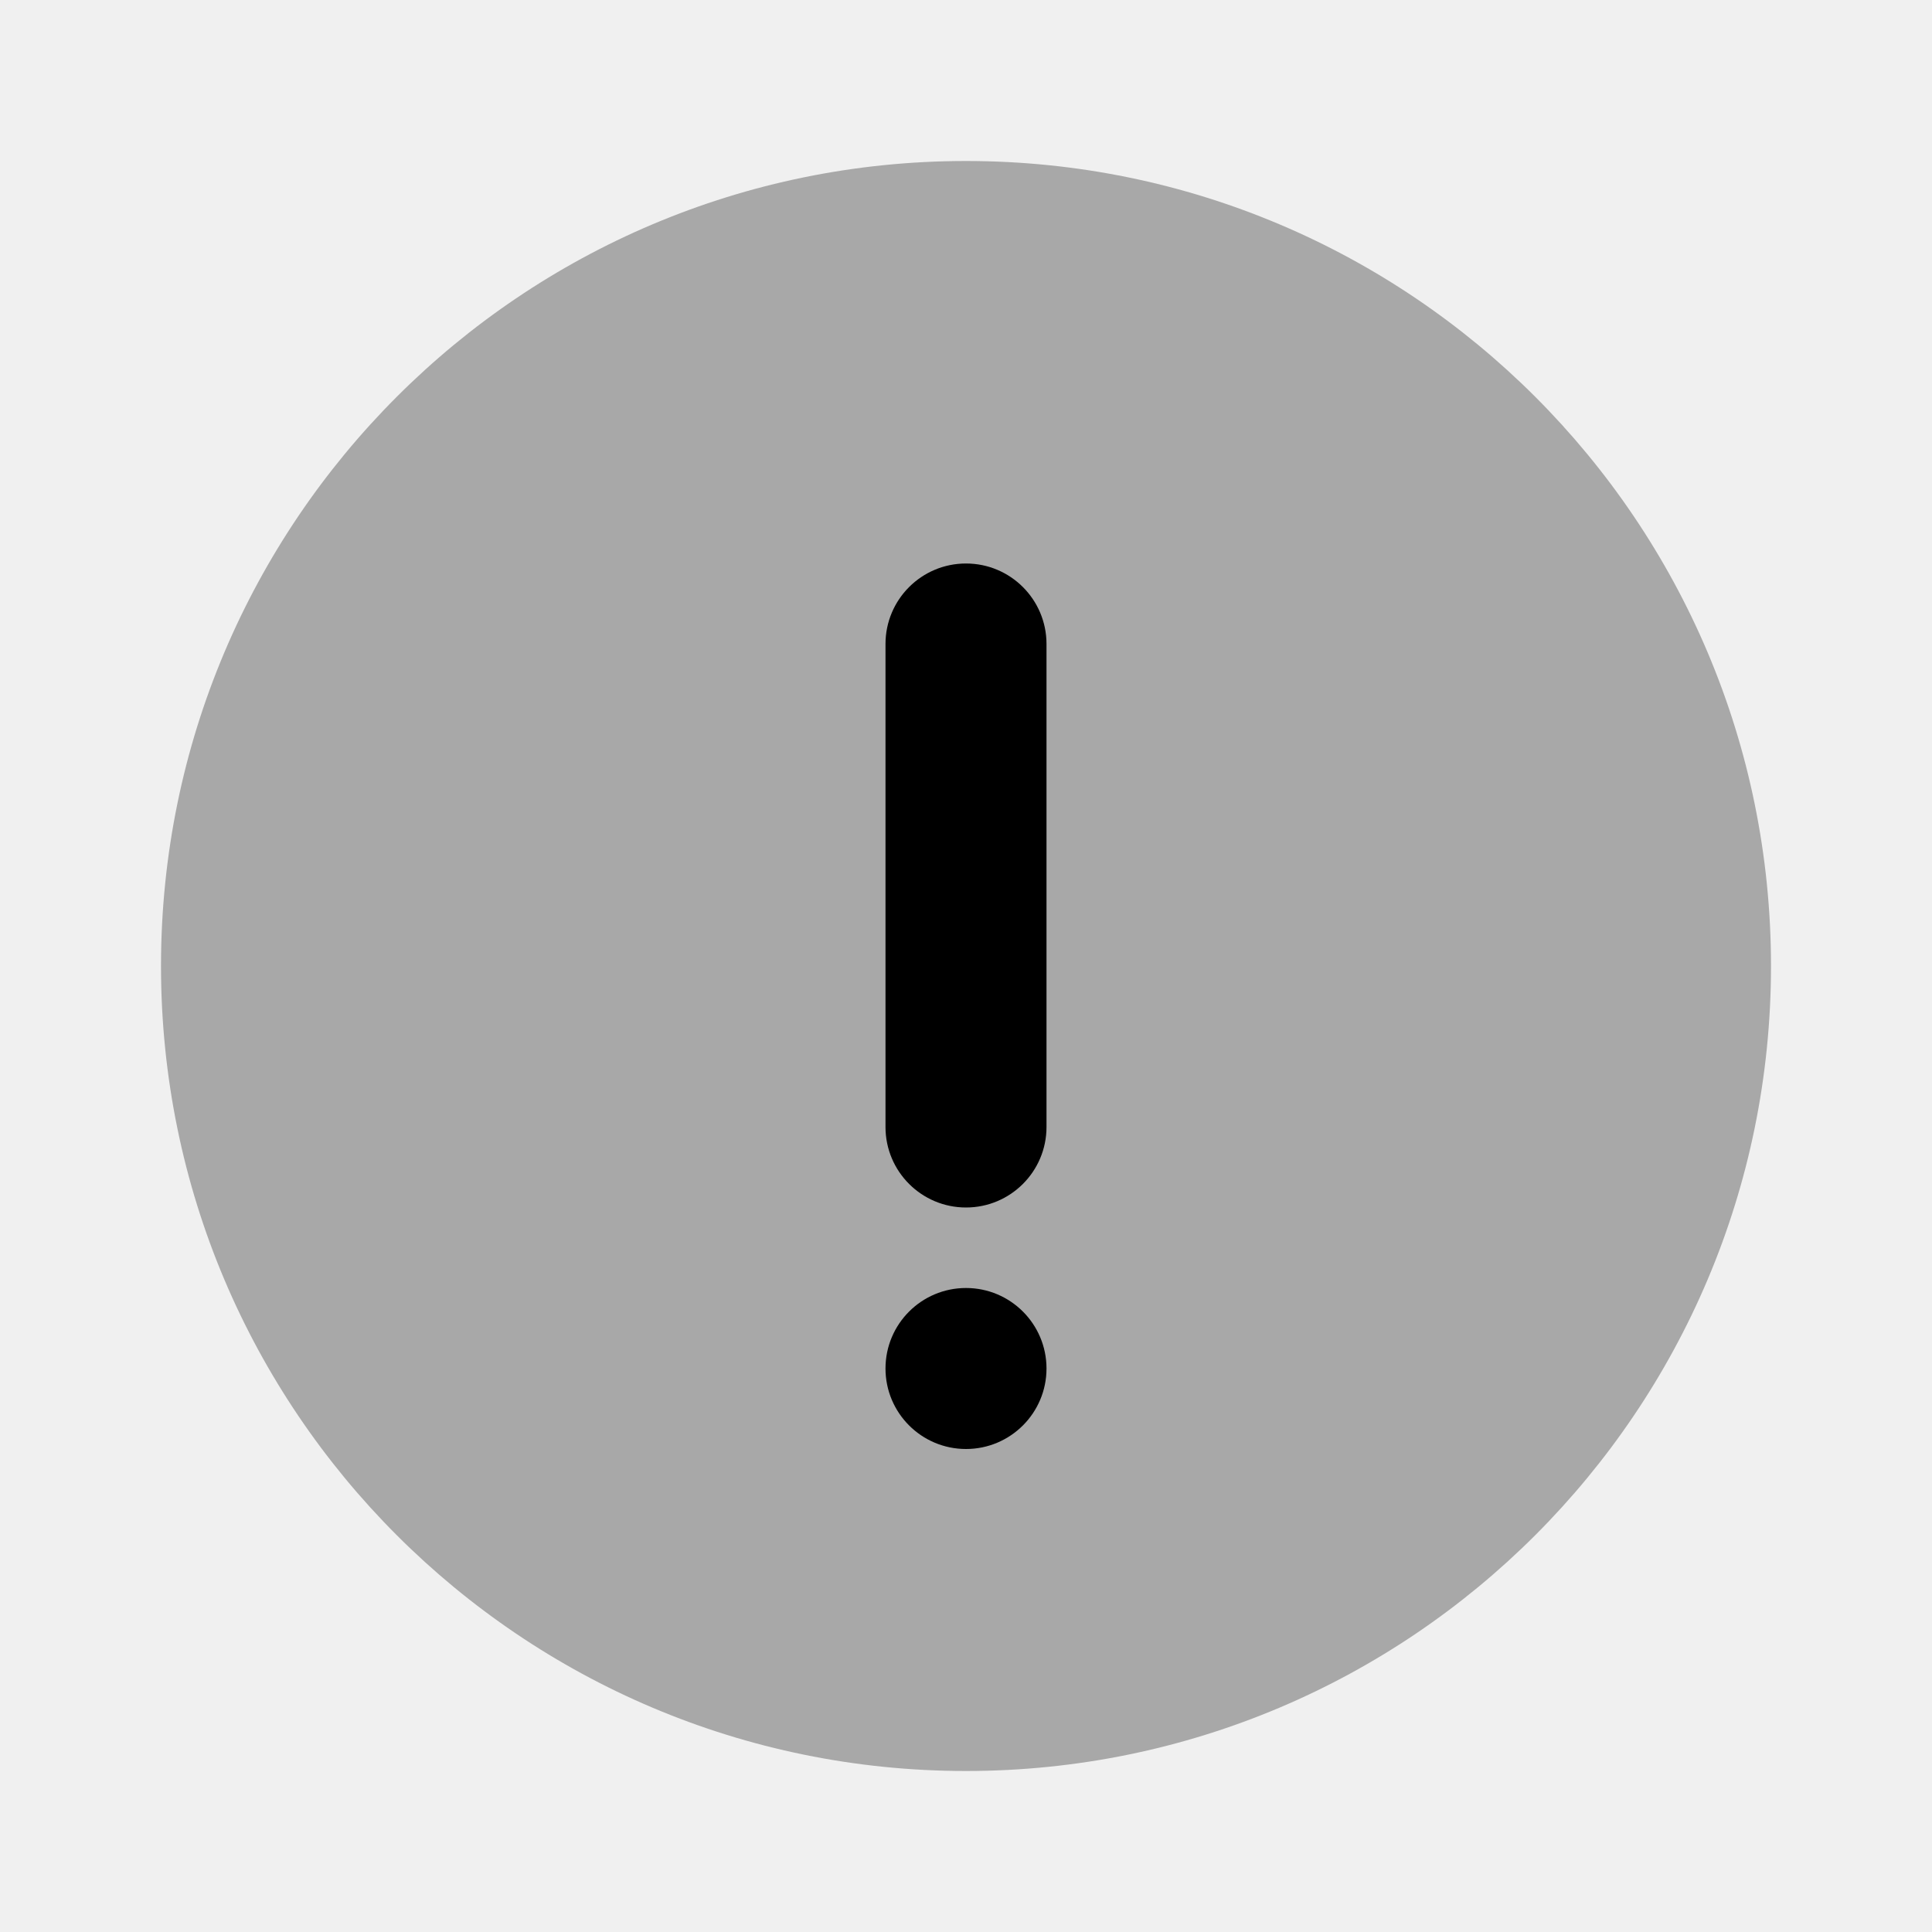
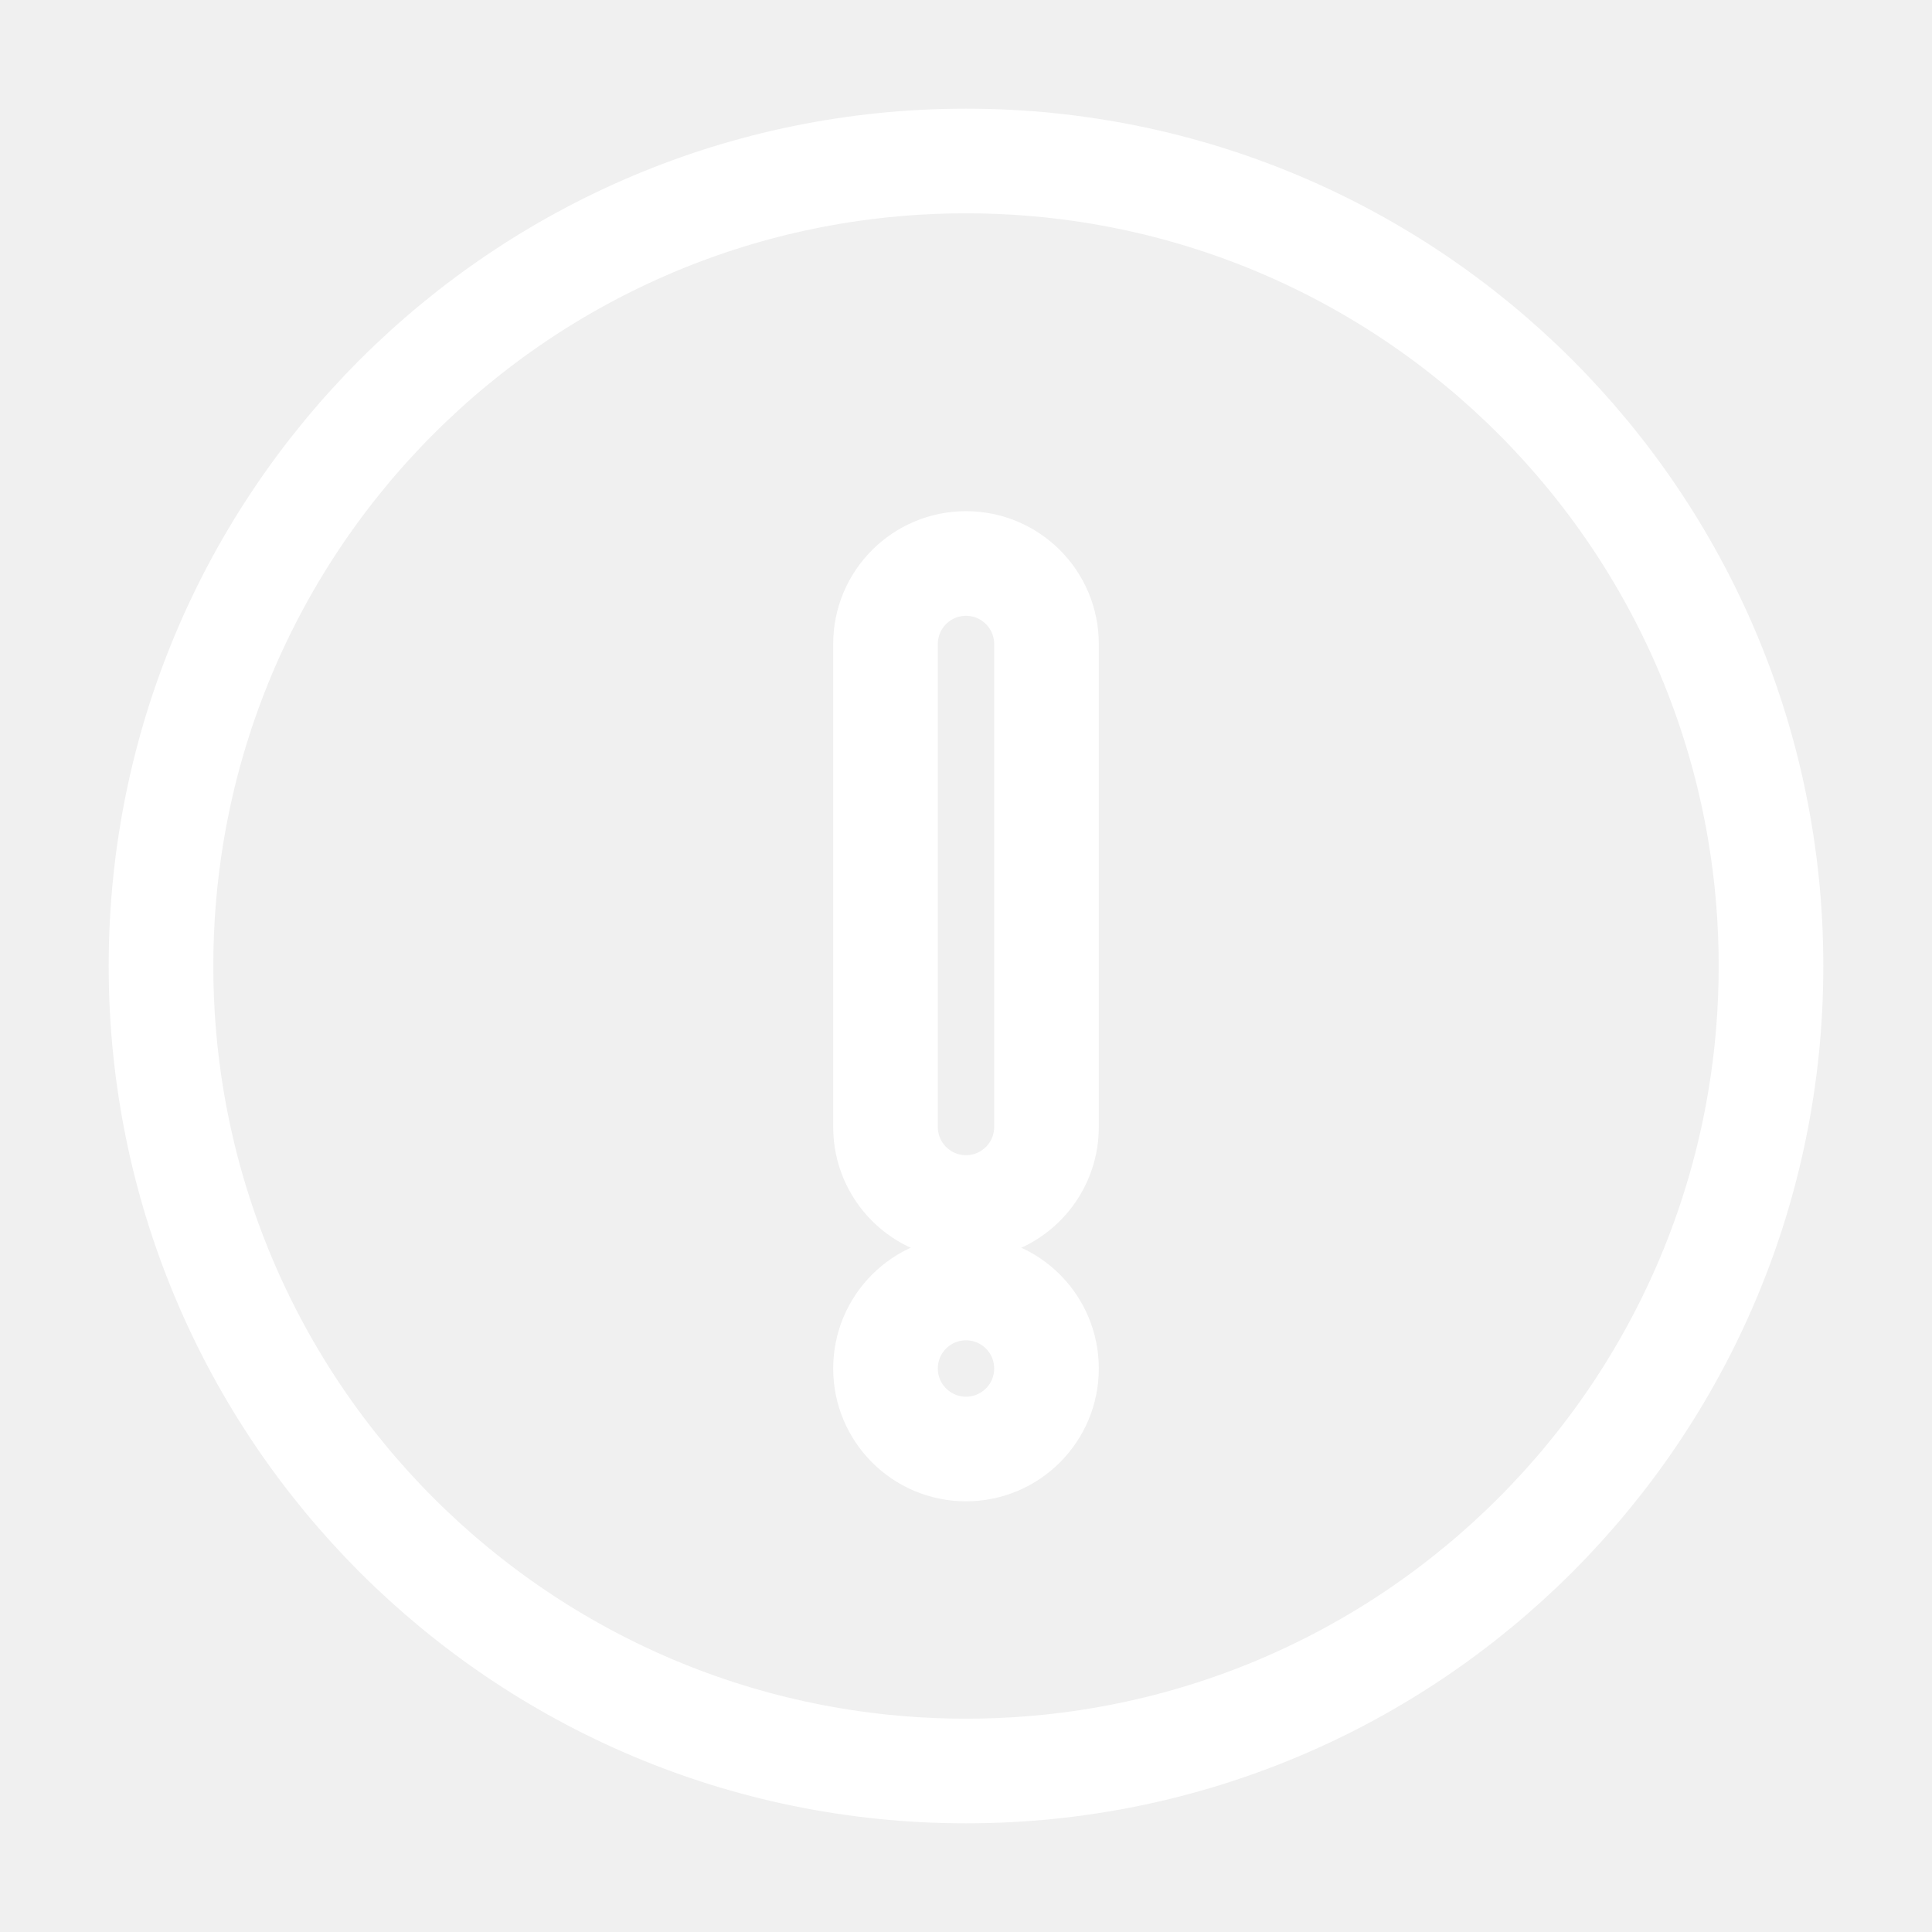
<svg xmlns="http://www.w3.org/2000/svg" width="24px" height="24px" viewBox="0 0 24 24" version="1.1">
  <defs />
-   <g id="Stockholm-icons-/-Code-/-Warning-1-circle" stroke="none" stroke-width="1" fill="none" fill-rule="evenodd">
+   <g id="Stockholm-icons-/-Code-/-Warning-1-circle" stroke="none" stroke-width="1.3" fill="none" fill-rule="evenodd">
    <rect id="bound" x="0" y="0" width="24" height="24" />
-     <circle id="Oval-5" fill="#000000" opacity="0.3" cx="12" cy="12" r="10" />
-     <rect id="Rectangle-9" fill="#000000" x="11" y="7" width="2" height="8" rx="1" />
-     <rect id="Rectangle-9-Copy" fill="#000000" x="11" y="16" width="2" height="2" rx="1" />
+     <circle id="Oval-5" fill="none" stroke="white" cx="12" cy="12" r="10" />
+     <rect id="Rectangle-9" fill="none" stroke="white" x="11" y="7" width="2" height="8" rx="1" />
+     <rect id="Rectangle-9-Copy" fill="none" stroke="white" x="11" y="16" width="2" height="2" rx="1" />
  </g>
</svg>
